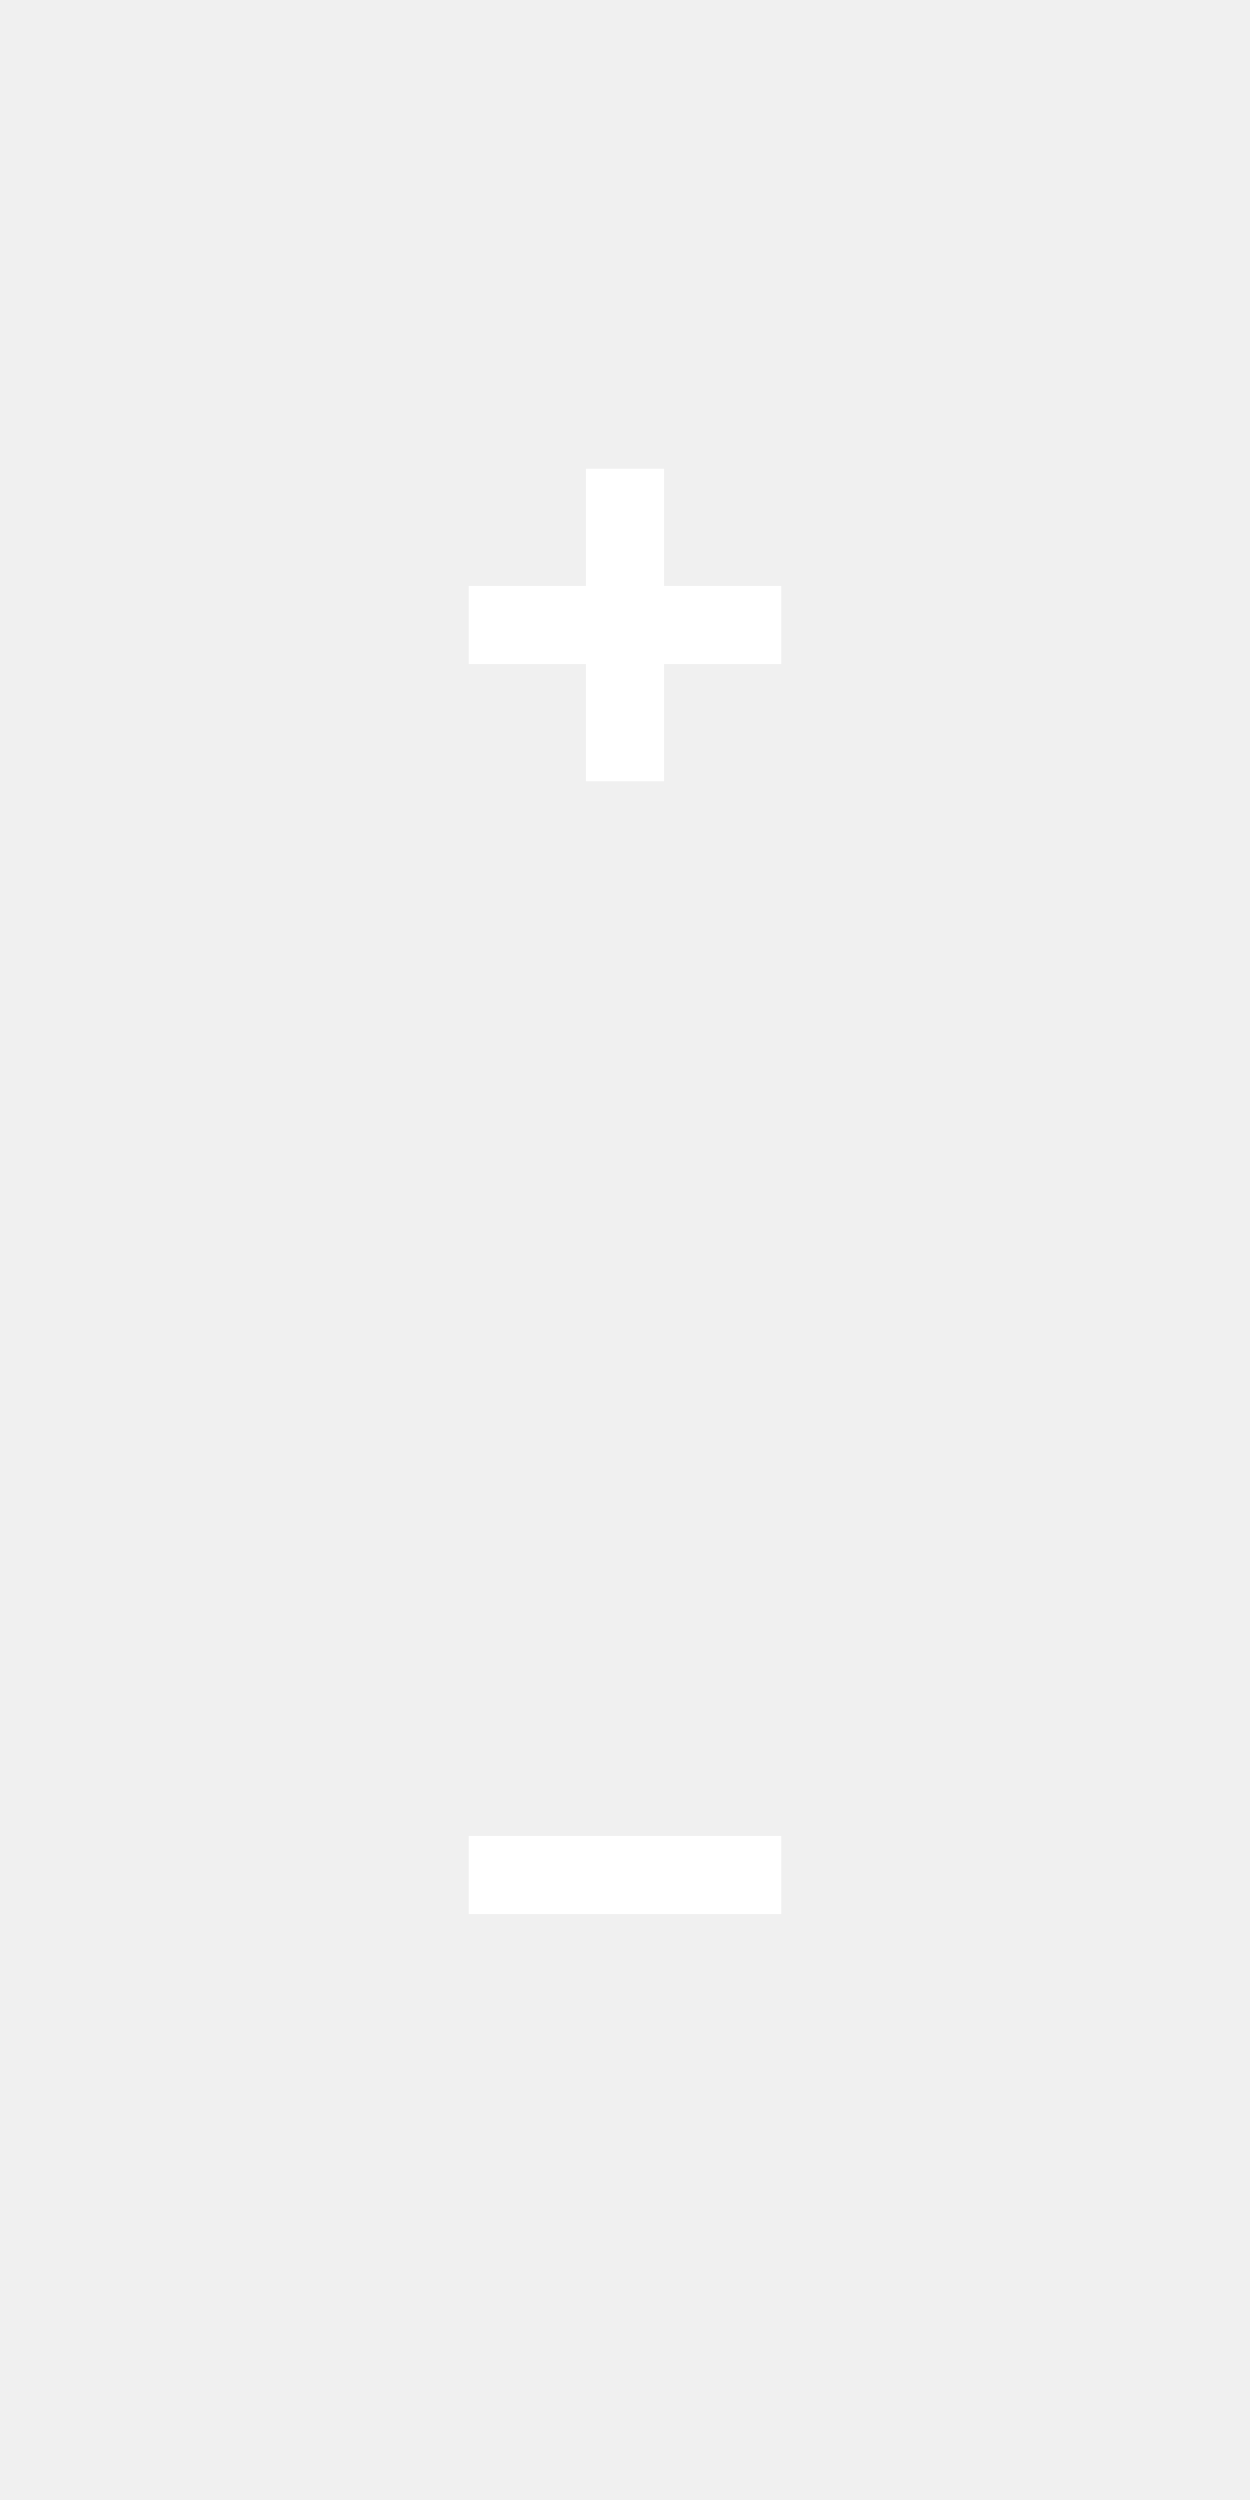
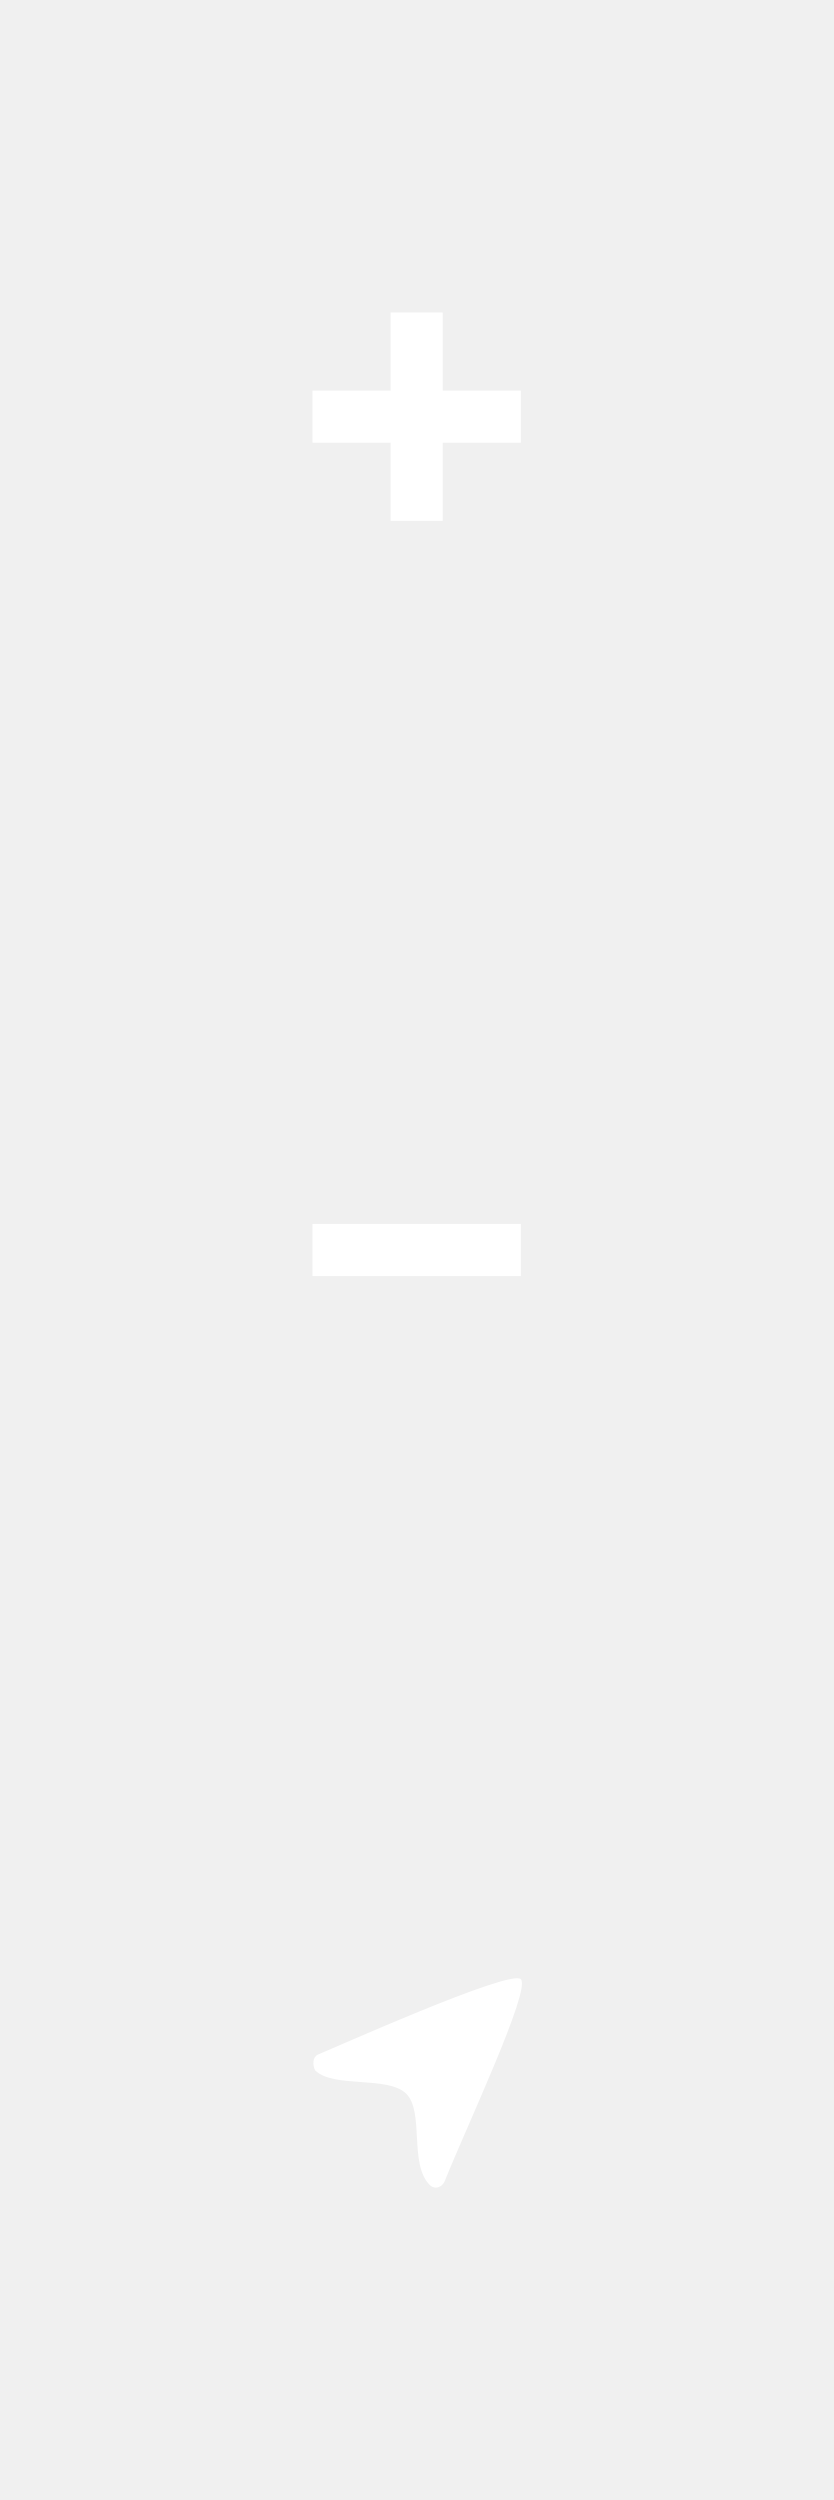
- <svg xmlns="http://www.w3.org/2000/svg" version="1.1" id="Layer_1" x="0px" y="0px" width="32px" height="64px" viewBox="0 0 32 64" enable-background="new 0 0 32 64" xml:space="preserve">
-   <rect x="12" y="47" fill="#FFFFFF" width="8" height="2" />
+ <svg xmlns="http://www.w3.org/2000/svg" version="1.1" id="Layer_1" x="0px" y="0px" viewBox="0 0 32 96" style="enable-background:new 0 0 32 96;" xml:space="preserve">
+   <style type="text/css">
+ 	.st0{fill:#FFFFFF;}
+ </style>
+   <path class="st0" d="M17.1,83.7c0.8-2,3.3-7.3,2.9-7.7c-0.4-0.4-7.3,2.7-7.8,2.9c-0.2,0.1-0.2,0.4-0.1,0.6c0.7,0.7,2.8,0.2,3.5,0.9  c0.7,0.7,0.1,2.7,0.9,3.5C16.7,84.1,17,84,17.1,83.7z" />
+   <rect x="12" y="47" class="st0" width="8" height="2" />
  <g>
-     <rect x="15" y="12" fill="#FFFFFF" width="2" height="8" />
-     <rect x="12" y="15" fill="#FFFFFF" width="8" height="2" />
+     <rect x="15" y="12" class="st0" width="2" height="8" />
+     <rect x="12" y="15" class="st0" width="8" height="2" />
  </g>
</svg>
